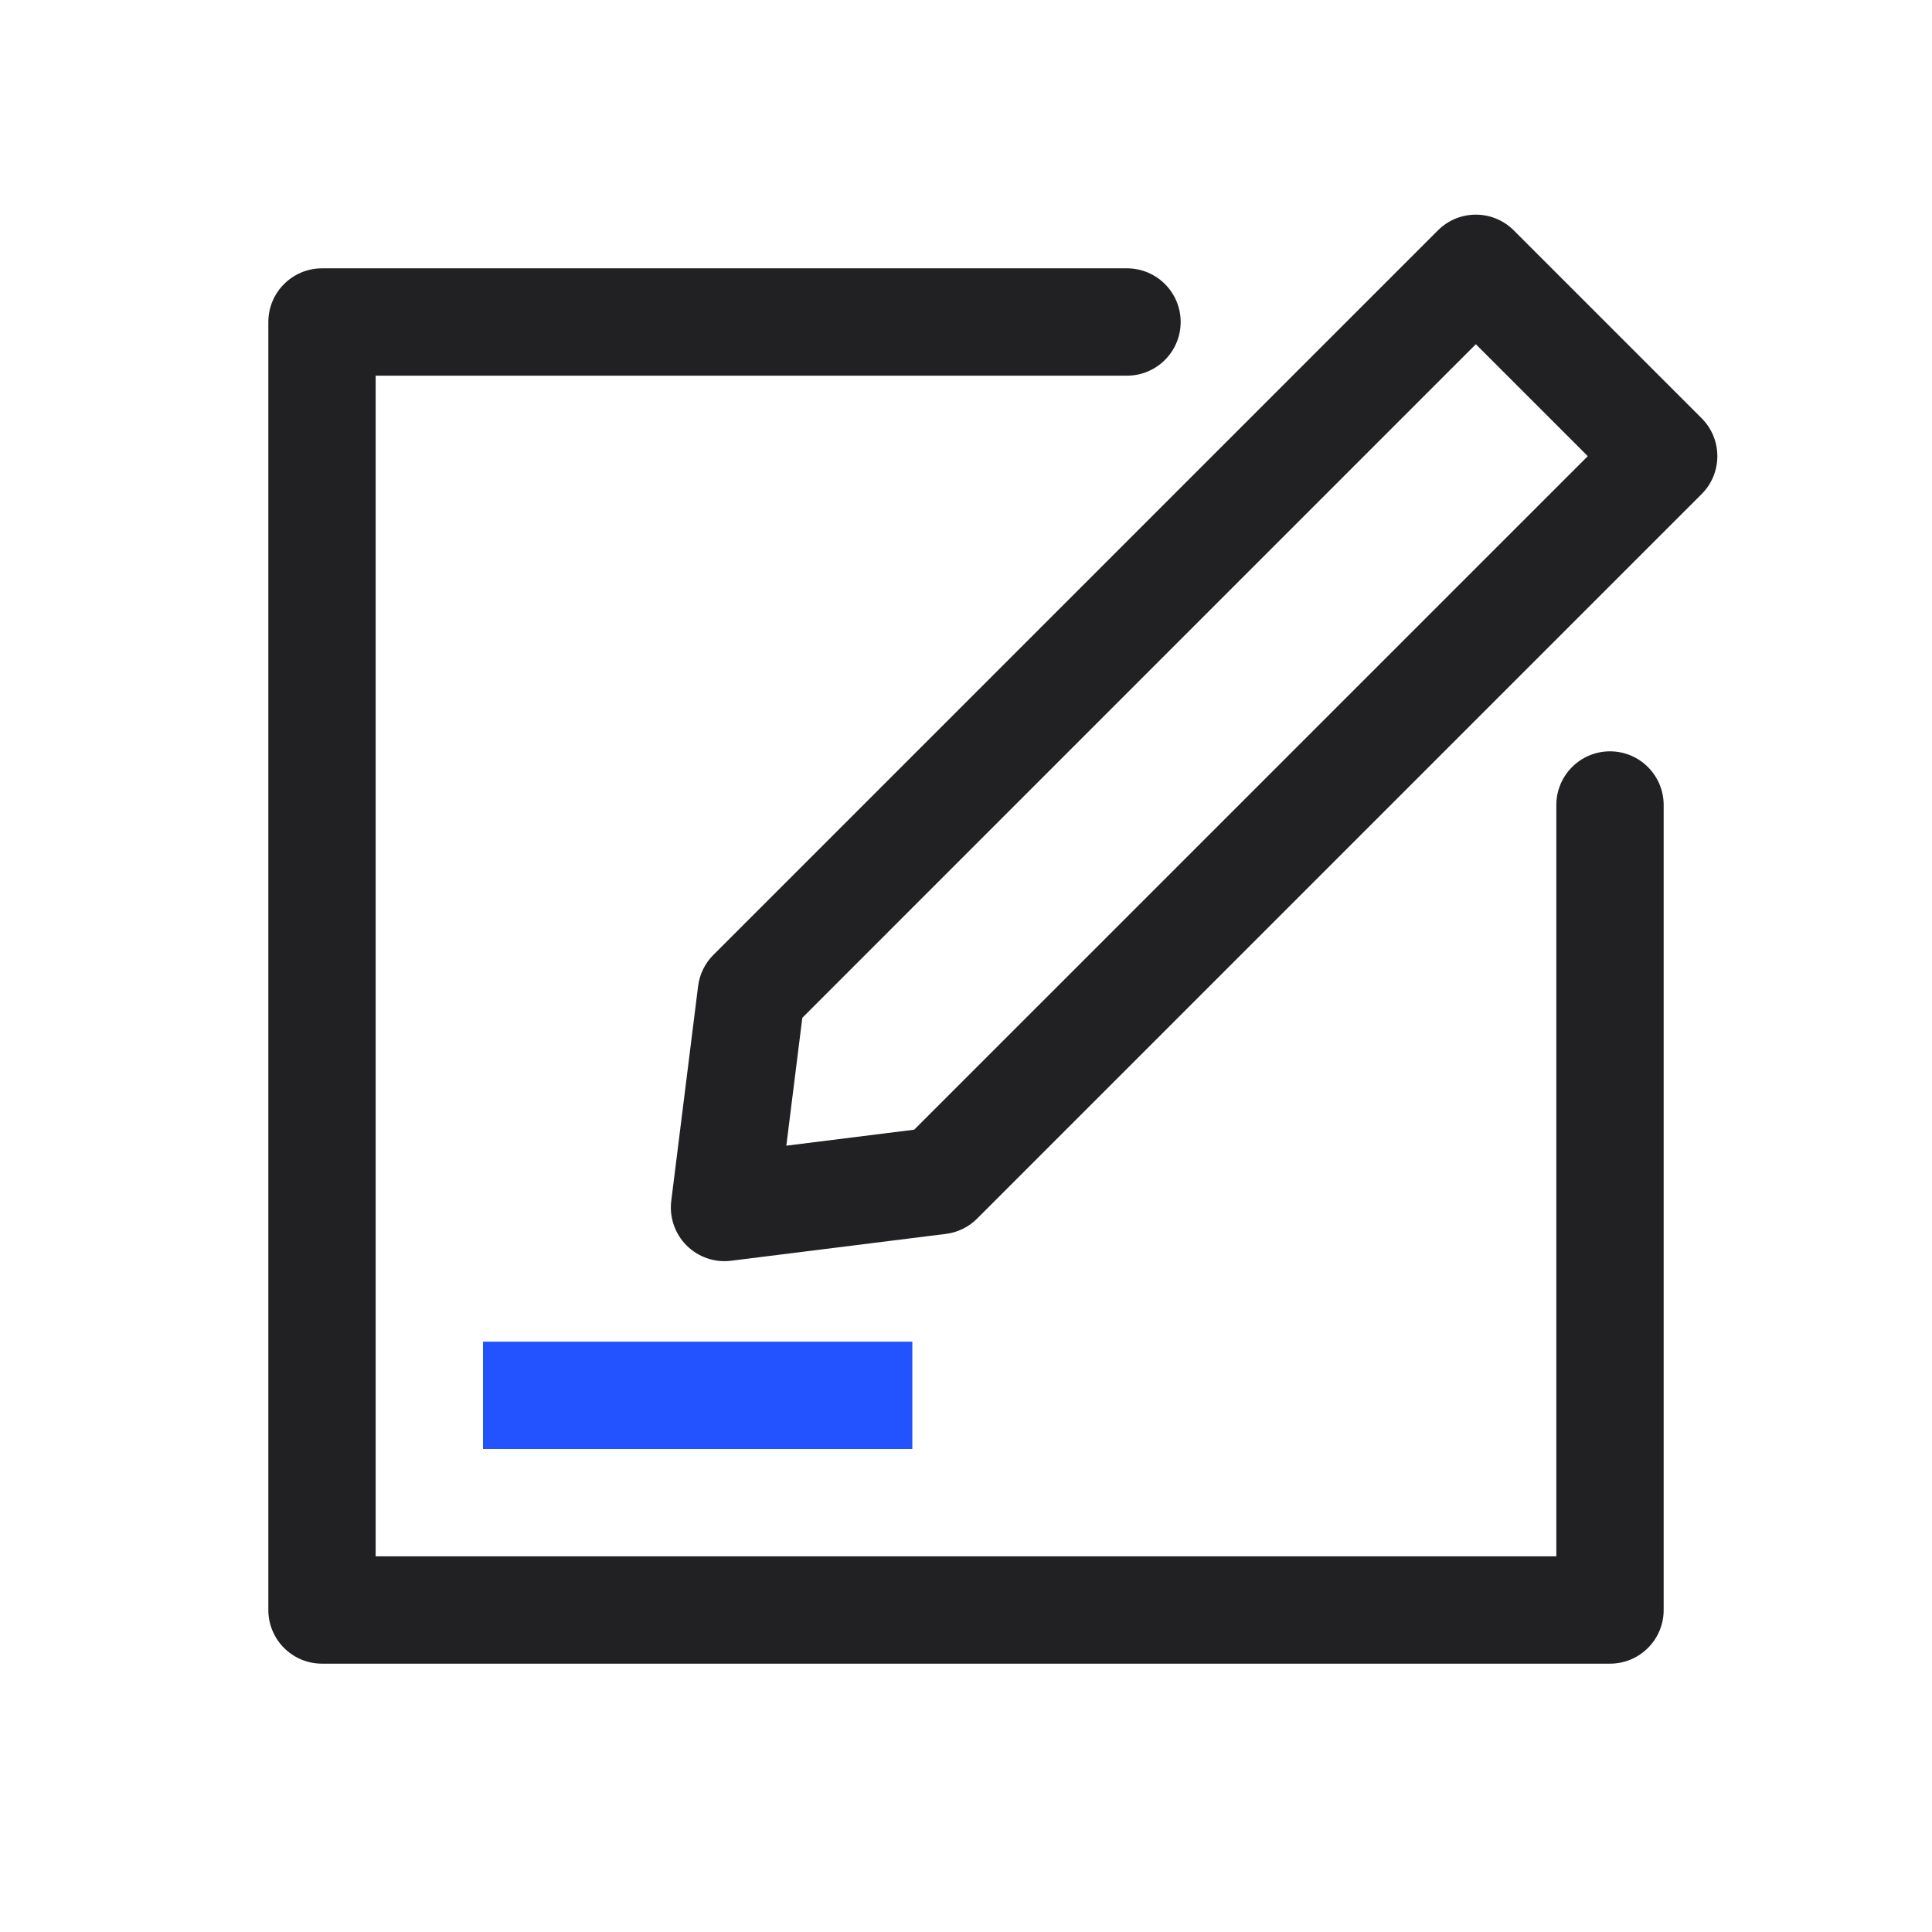
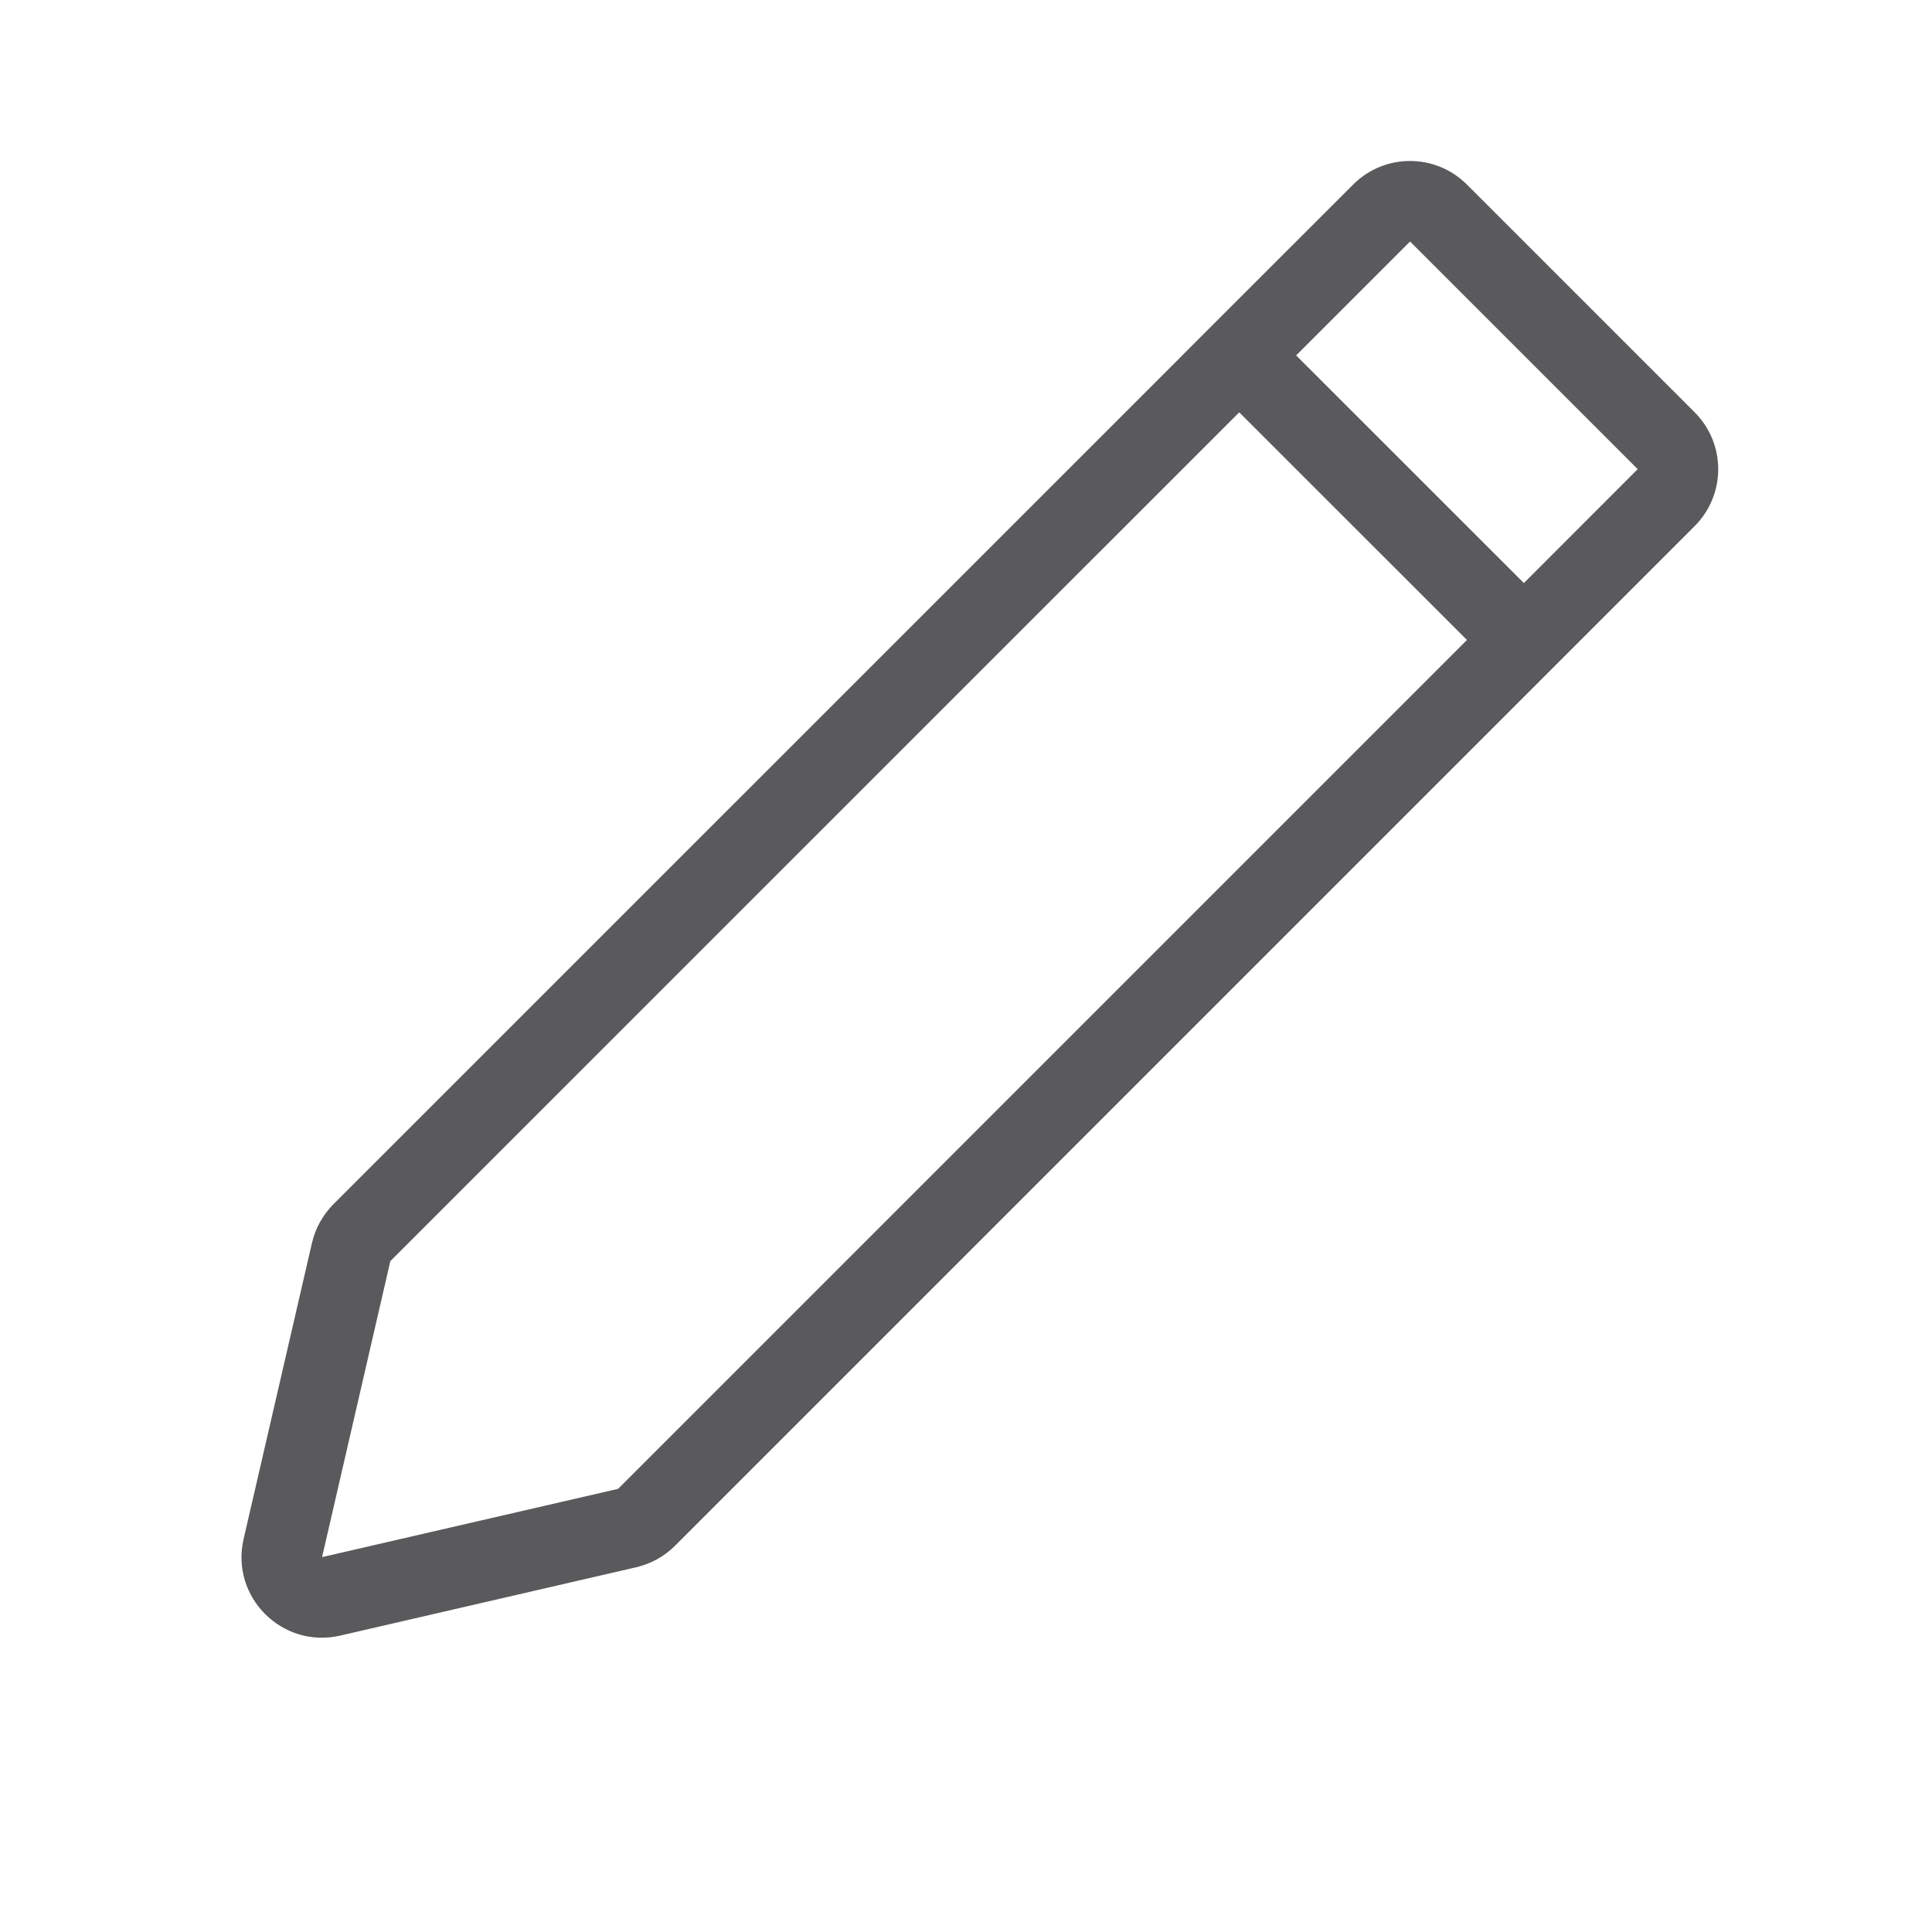
- <svg xmlns="http://www.w3.org/2000/svg" width="36" height="36" viewBox="0 0 36 36" fill="none">
-   <path fill-rule="evenodd" clip-rule="evenodd" d="M28.207 4.293C27.817 3.902 27.183 3.902 26.793 4.293L13.293 17.793C13.136 17.95 13.035 18.155 13.008 18.376L12.508 22.376C12.47 22.682 12.575 22.989 12.793 23.207C13.011 23.425 13.318 23.531 13.624 23.492L17.624 22.992C17.845 22.965 18.05 22.864 18.207 22.707L31.707 9.207C32.098 8.817 32.098 8.183 31.707 7.793L28.207 4.293ZM14.652 21.348L14.95 18.965L27.5 6.414L29.586 8.5L17.035 21.05L14.652 21.348ZM6 5C5.448 5 5 5.448 5 6V30C5 30.552 5.448 31 6 31H30C30.552 31 31 30.552 31 30V15C31 14.448 30.552 14 30 14C29.448 14 29 14.448 29 15V29H7V7H21C21.552 7 22 6.552 22 6C22 5.448 21.552 5 21 5H6Z" fill="#212124" />
-   <path d="M9 25H17V27H9V25Z" fill="#2353FF" />
+ <svg xmlns="http://www.w3.org/2000/svg" width="24" height="24" viewBox="0 0 24 24" fill="none">
+   <path fill-rule="evenodd" clip-rule="evenodd" d="M17.516 3L20.344 5.828L18.93 7.243L16.101 4.415L17.516 3ZM15.394 3.707L15.394 3.707L14.687 4.414L14.687 4.415L4.142 14.959C4.01 15.092 3.917 15.259 3.875 15.442L3.026 19.119C2.86 19.839 3.506 20.484 4.226 20.318L7.903 19.469C8.085 19.427 8.252 19.335 8.385 19.202L21.051 6.536C21.442 6.145 21.442 5.512 21.051 5.121L18.223 2.293C17.832 1.902 17.199 1.902 16.809 2.293L15.394 3.707ZM15.394 5.122L18.223 7.95L7.678 18.495L4.001 19.343L4.849 15.666L15.394 5.122Z" fill="#5A5A5C" />
</svg>
